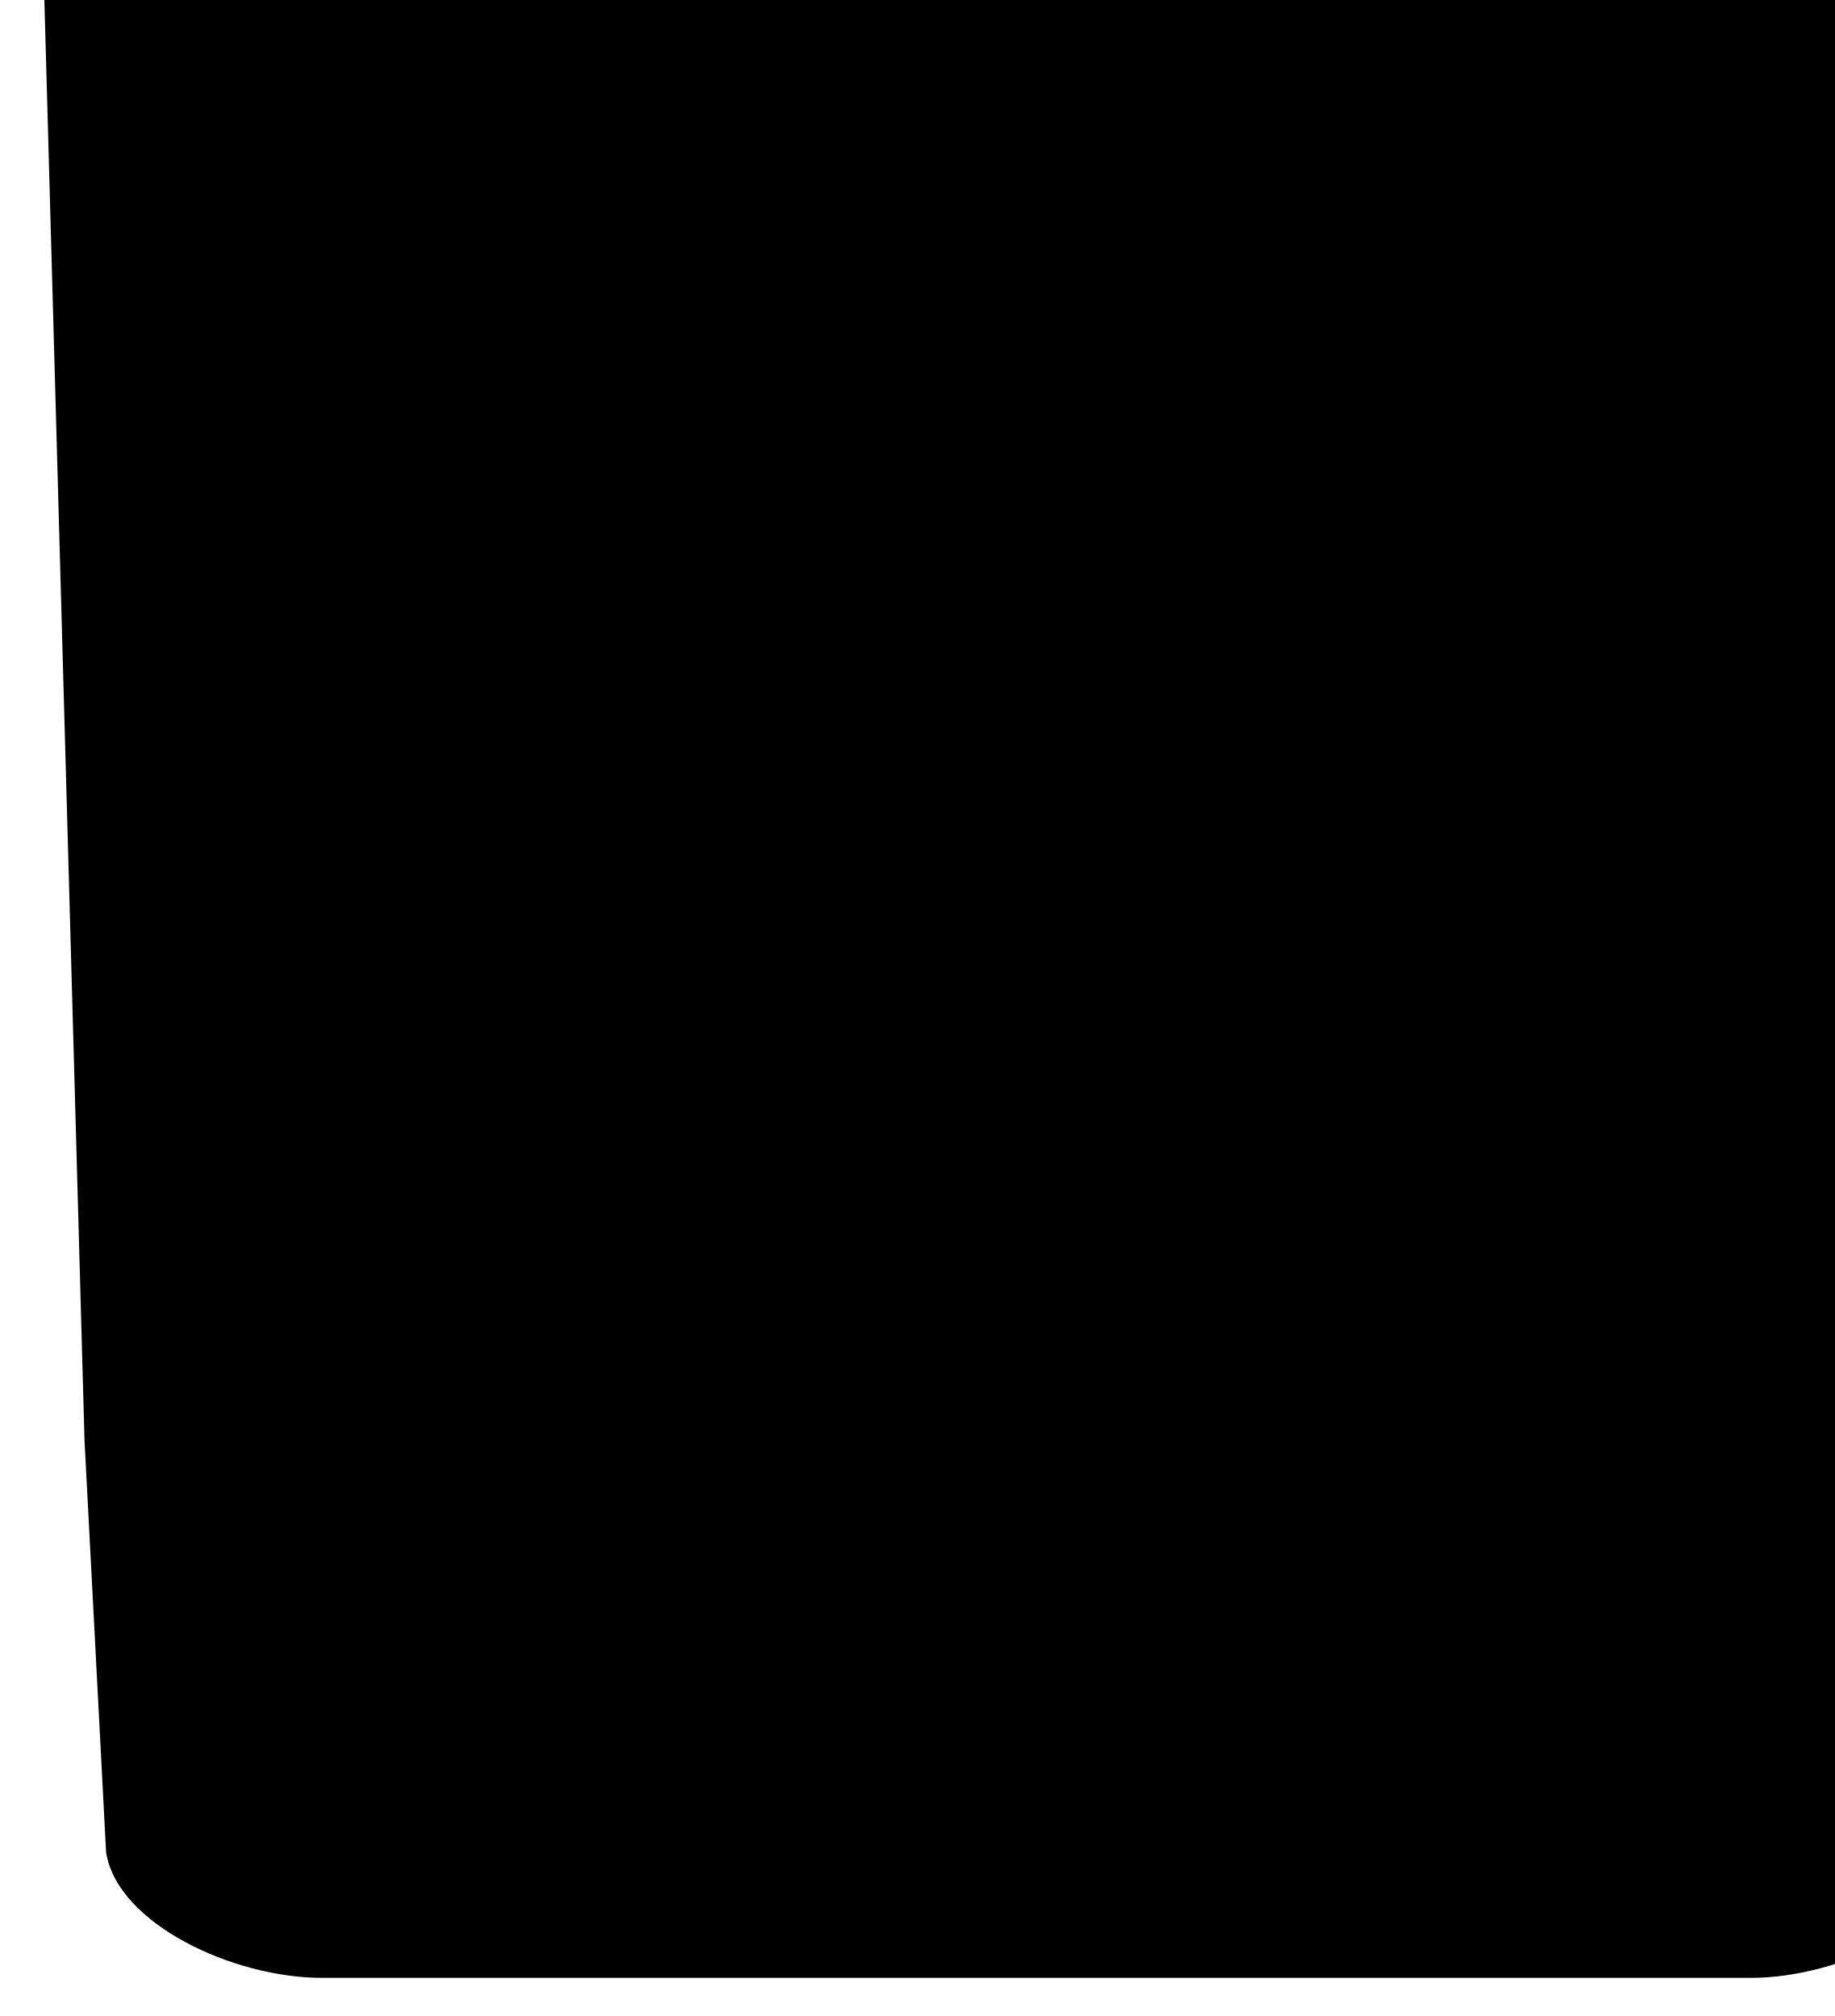
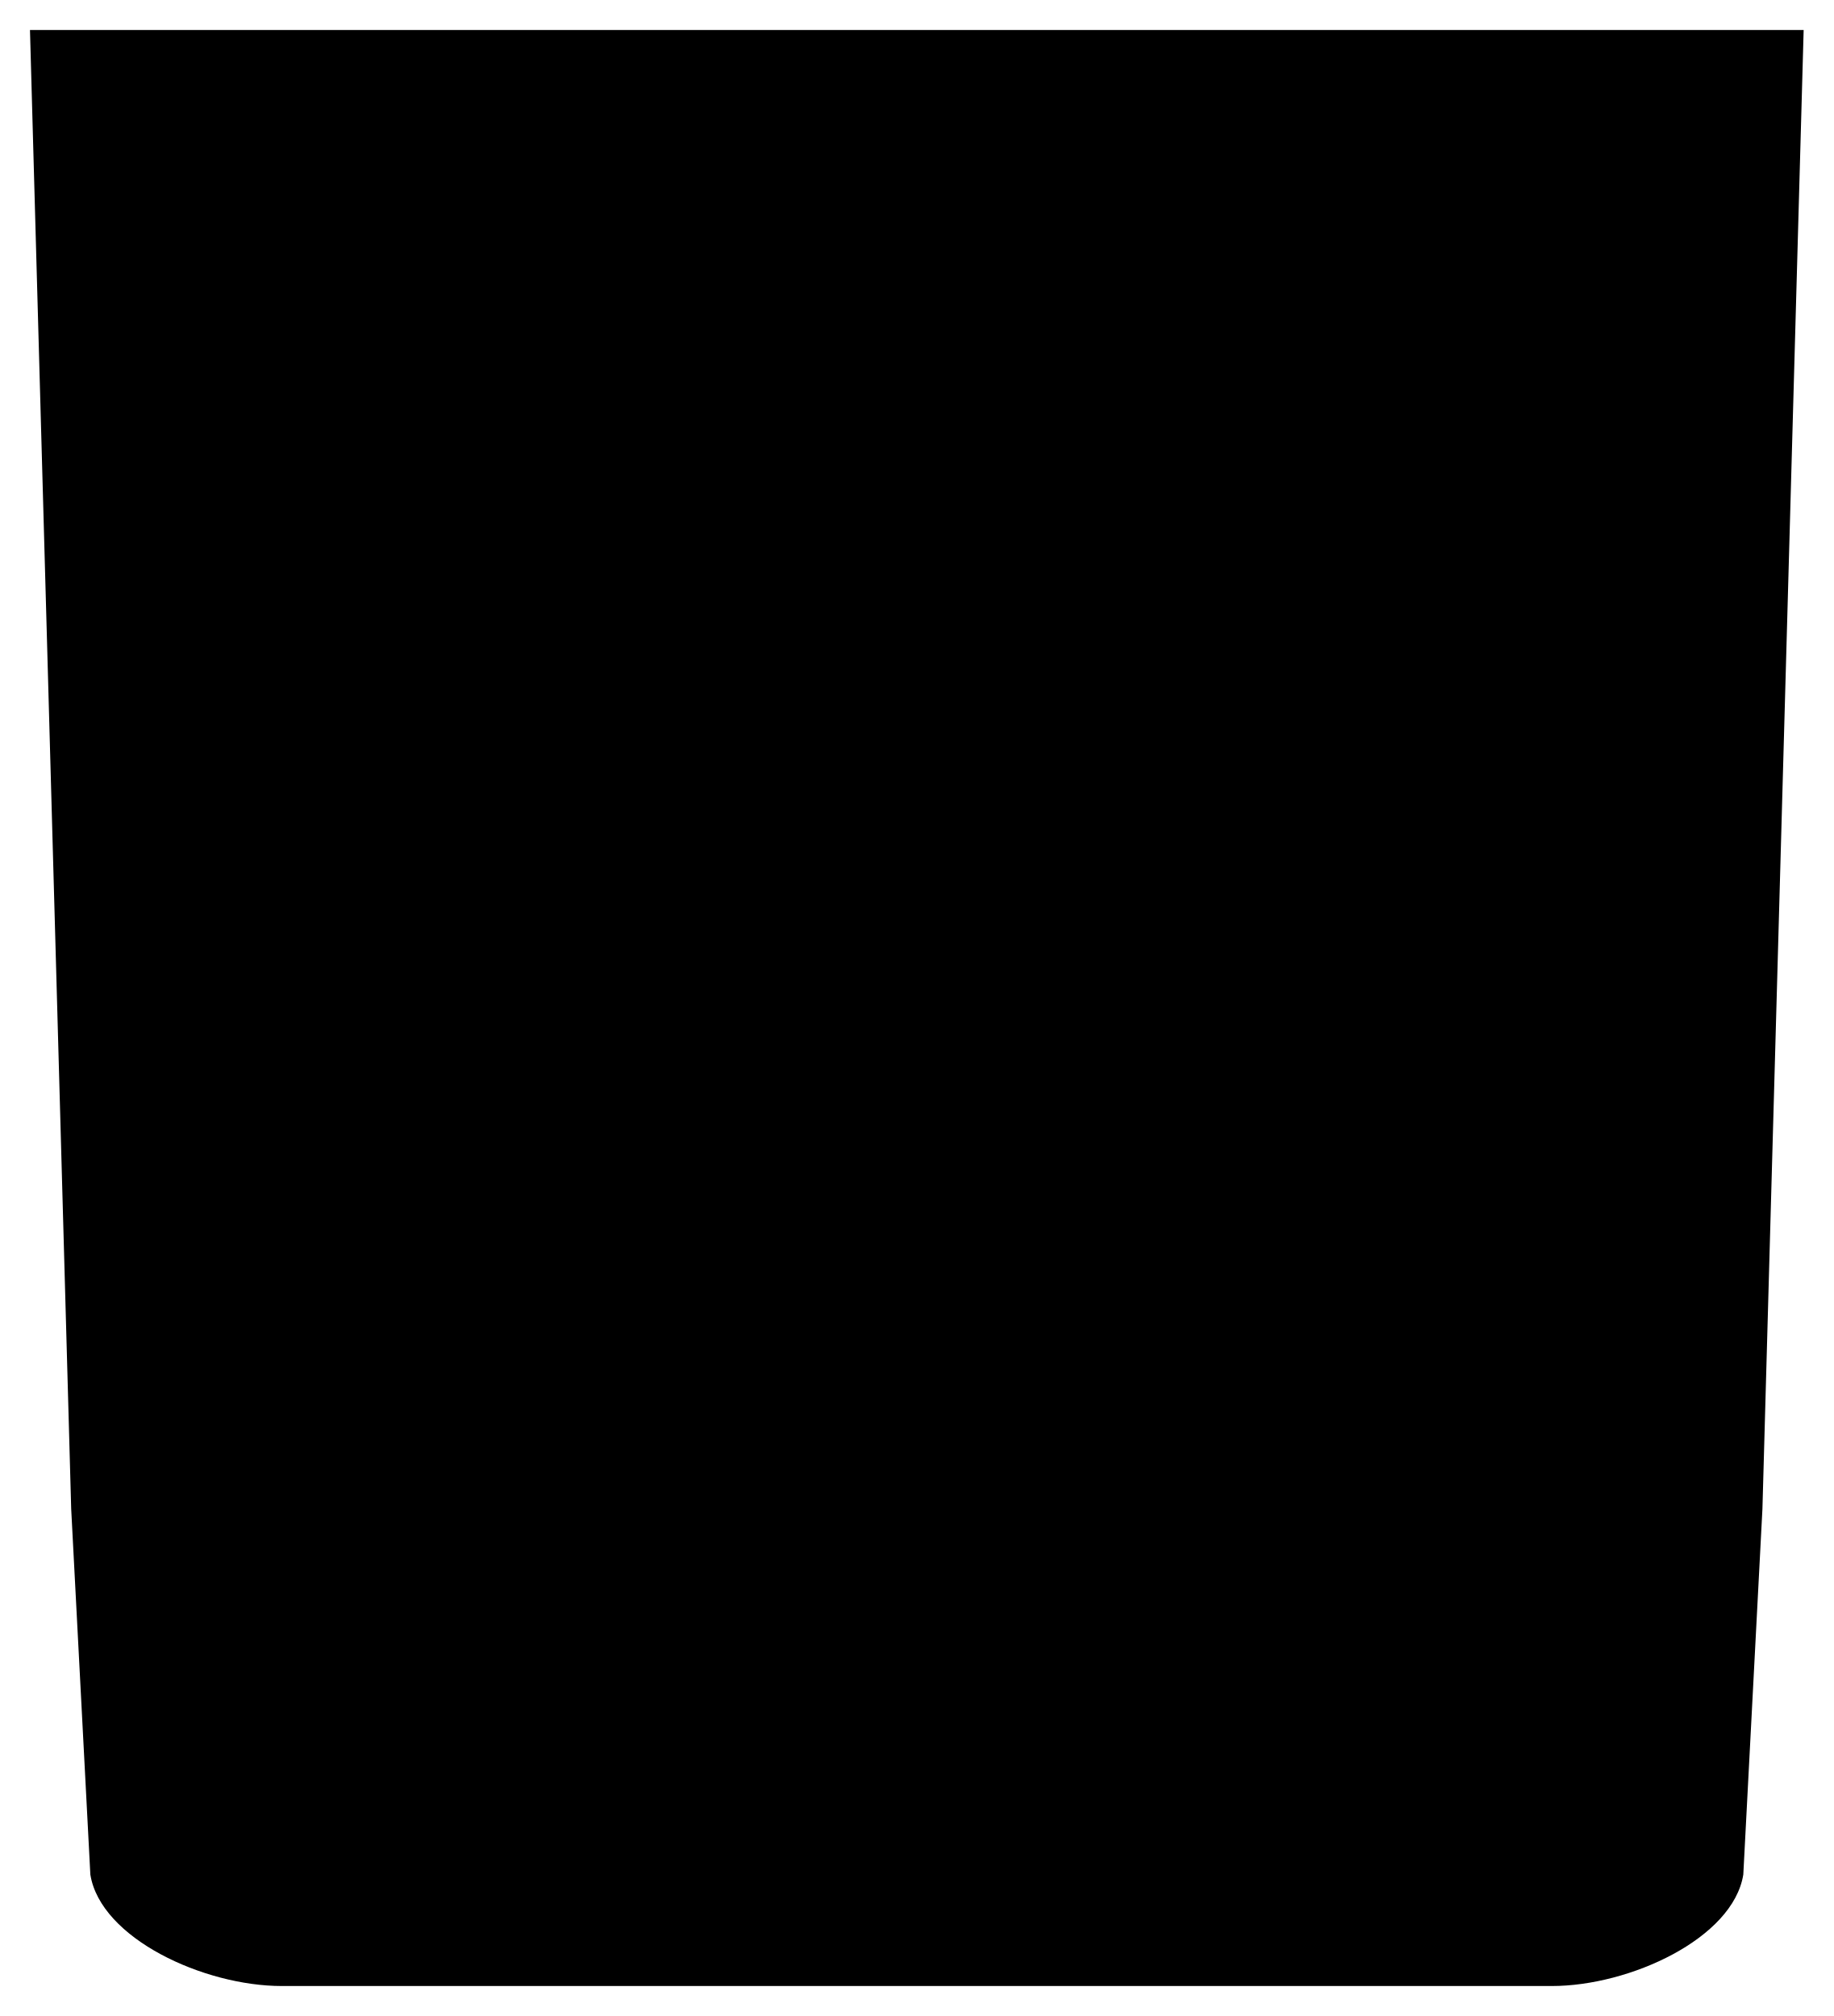
- <svg viewBox="0.011 10.866 76.12 83.669" class="glass-icon glass-icon--old-fashioned-double" role="img" aria-hidden="true" focusable="false">
+ <svg viewBox="0.194 0.194 85.629 94.158" class="glass-icon glass-icon--old-fashioned-double" role="img" aria-hidden="true" focusable="false">
  <g transform="translate(-19.6963,-113.8991)">
    <g transform="matrix(1.129696,0,0,1.129696,-2.55454,-27.03457)">
      <path class="glass-icon-line" d="M 22.811,187.309 21.107,126.165 H 94.427 l -1.704,61.144 -0.791,15.119 c -0.425,2.637 -4.688,4.606 -7.916,4.606 H 31.519 c -3.228,0 -7.491,-1.969 -7.916,-4.606 z" />
      <path class="glass-icon-line" d="m 92.622,186.32 c -0.67,5.256 -11.007,9.207 -16.298,9.207 h -37.112 c -5.292,0 -15.628,-3.951 -16.298,-9.207" />
    </g>
    <g transform="translate(4.52319)">
      <path class="glass-icon-line" d="m 49.612,158.916 v 30.225" />
      <path class="glass-icon-line" d="m 32.474,158.916 v 30.225" />
      <path class="glass-icon-line" d="m 83.89,158.916 v 30.225" />
      <path class="glass-icon-line" d="m 66.751,158.916 v 30.225" />
    </g>
  </g>
</svg>
